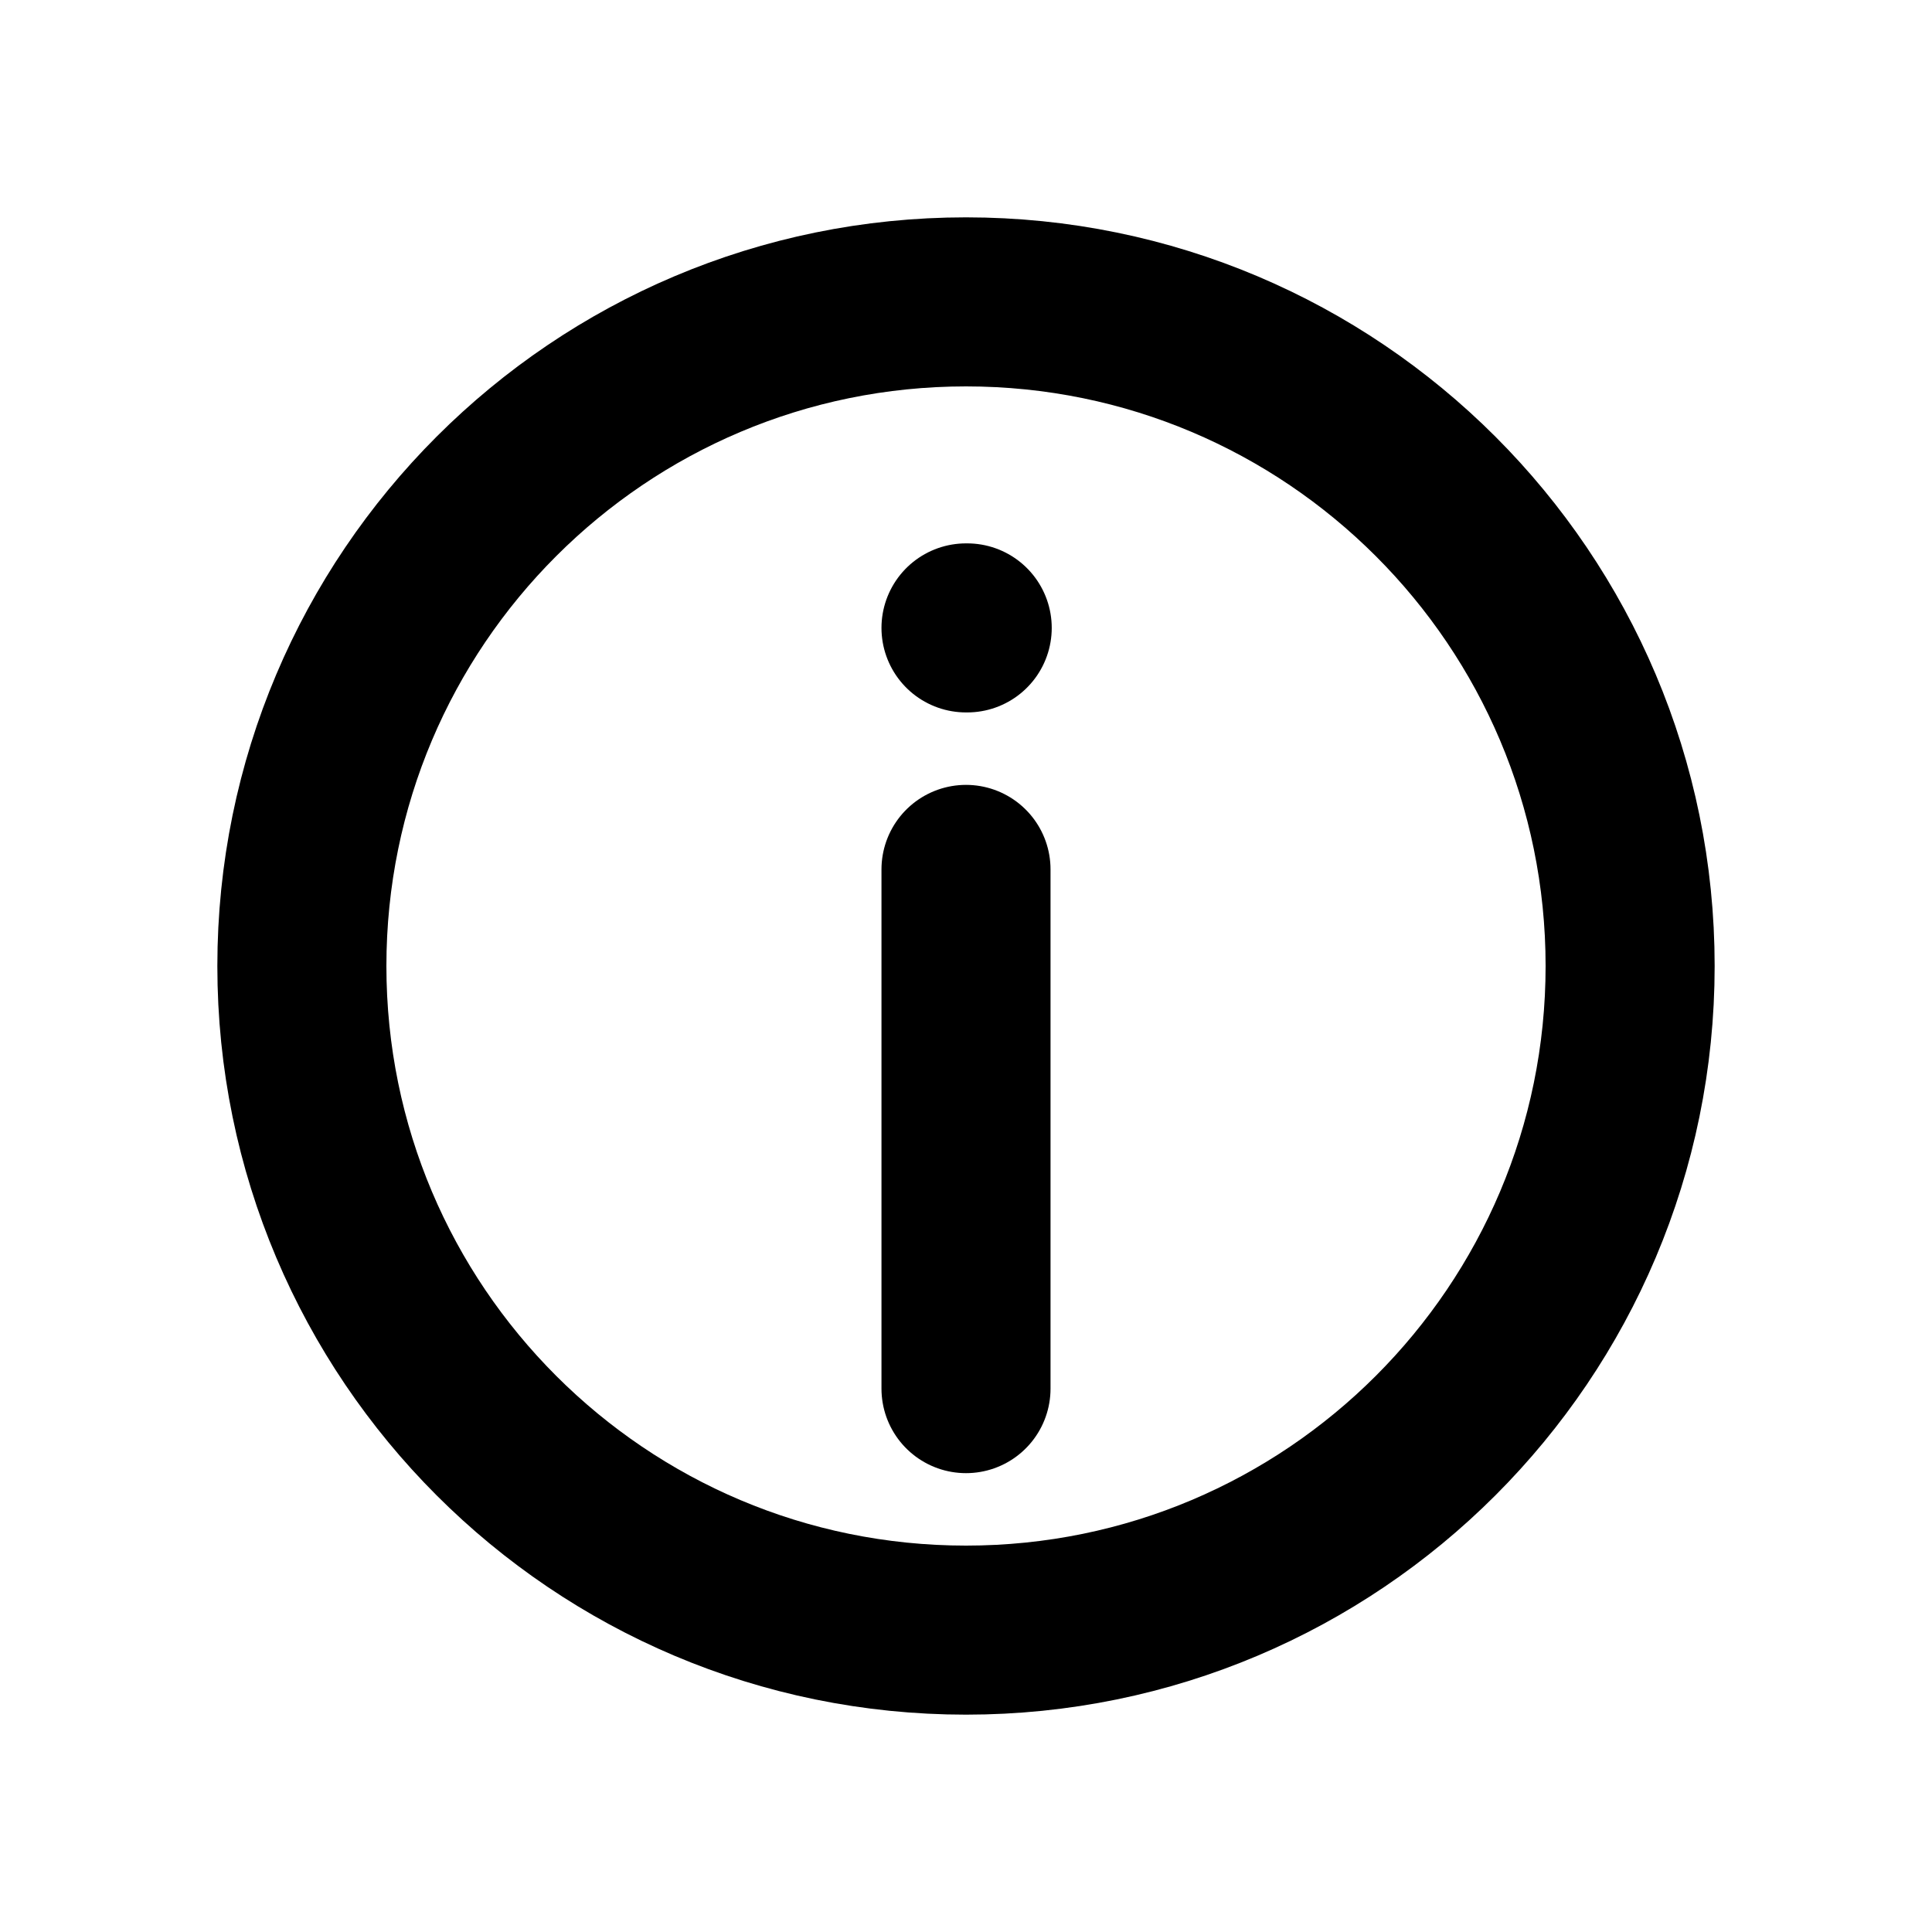
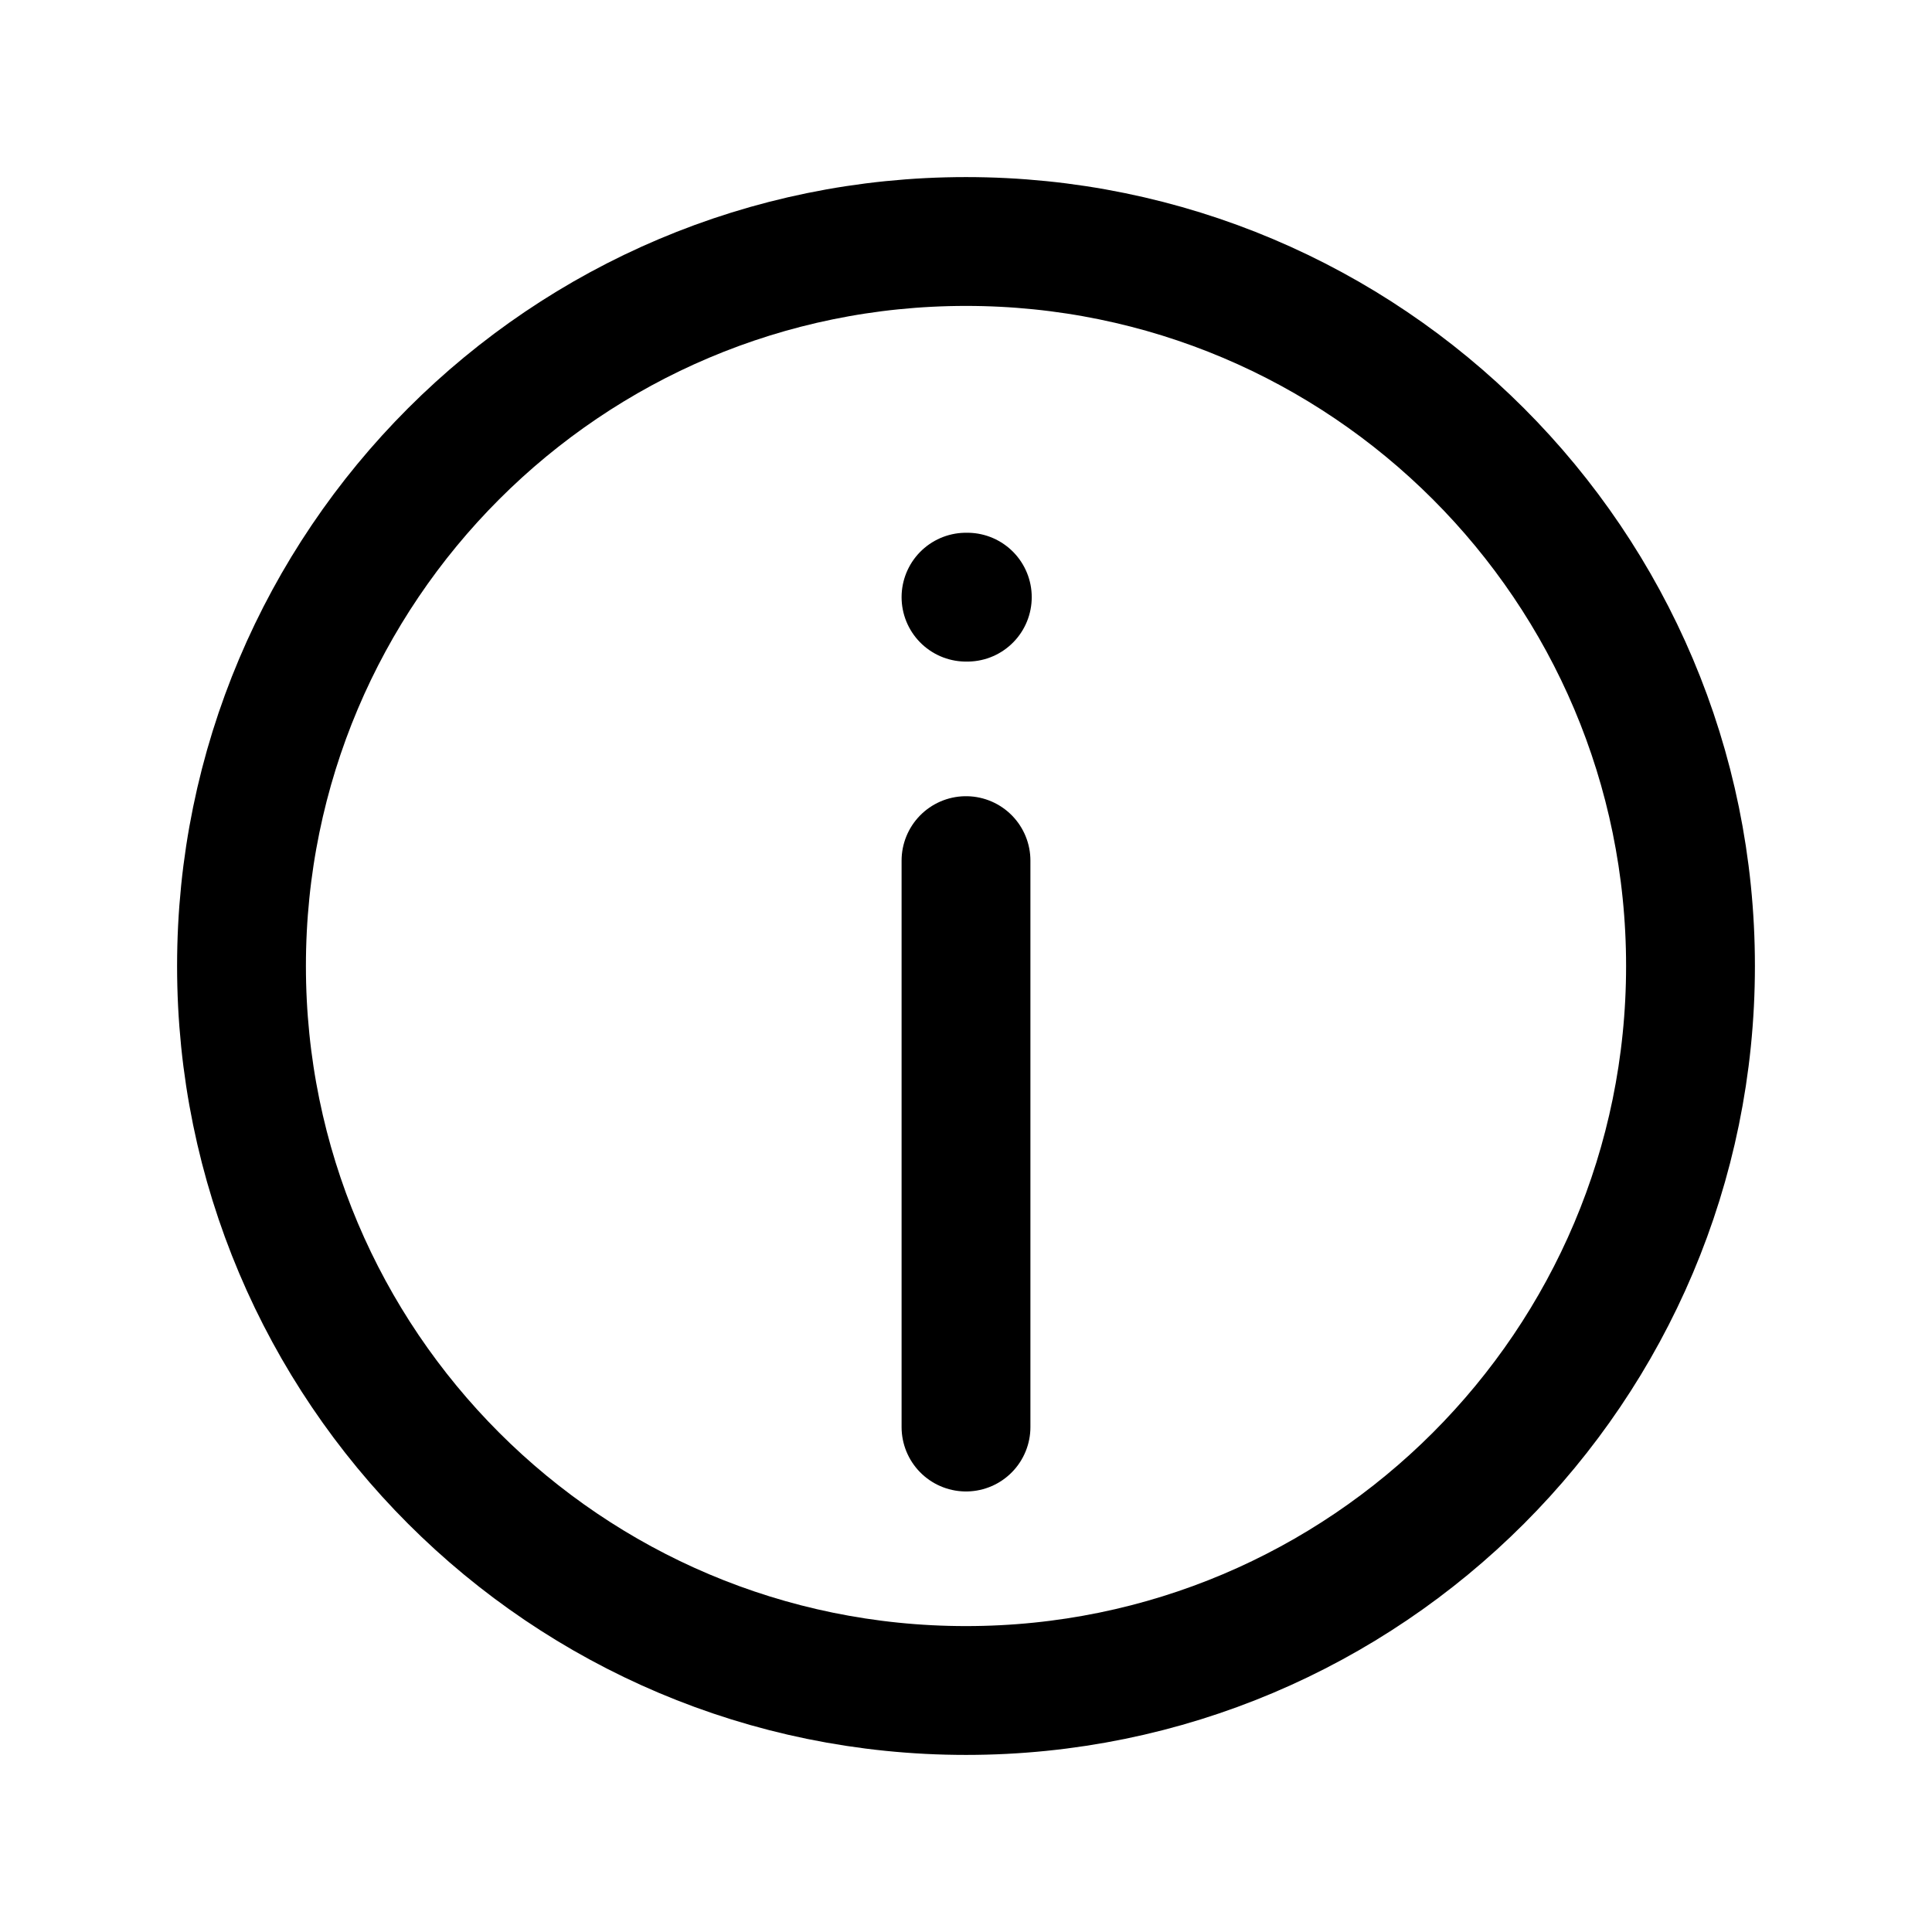
- <svg xmlns="http://www.w3.org/2000/svg" viewBox="0 0 16 16" fill="none" stroke="currentColor" stroke-width="1.4" stroke-linecap="round" stroke-linejoin="round">
-   <circle cx="8" cy="8" r="5.5" />
-   <path d="M8 7.2V11.5M8 5.2h.01" />
+ <svg xmlns="http://www.w3.org/2000/svg" viewBox="0 0 24 24" preserveAspectRatio="xMidYMid meet" fill="none" stroke="currentColor" stroke-width="1.6" stroke-linecap="round" stroke-linejoin="round">
+   <g transform="translate(12 12) scale(1.636364) translate(-8 -8)" stroke-width="0.978">
+     <circle cx="8" cy="8" r="5.5" />
+     <path d="M8 7.2V11.5M8 5.2h.01" />
+   </g>
</svg>
